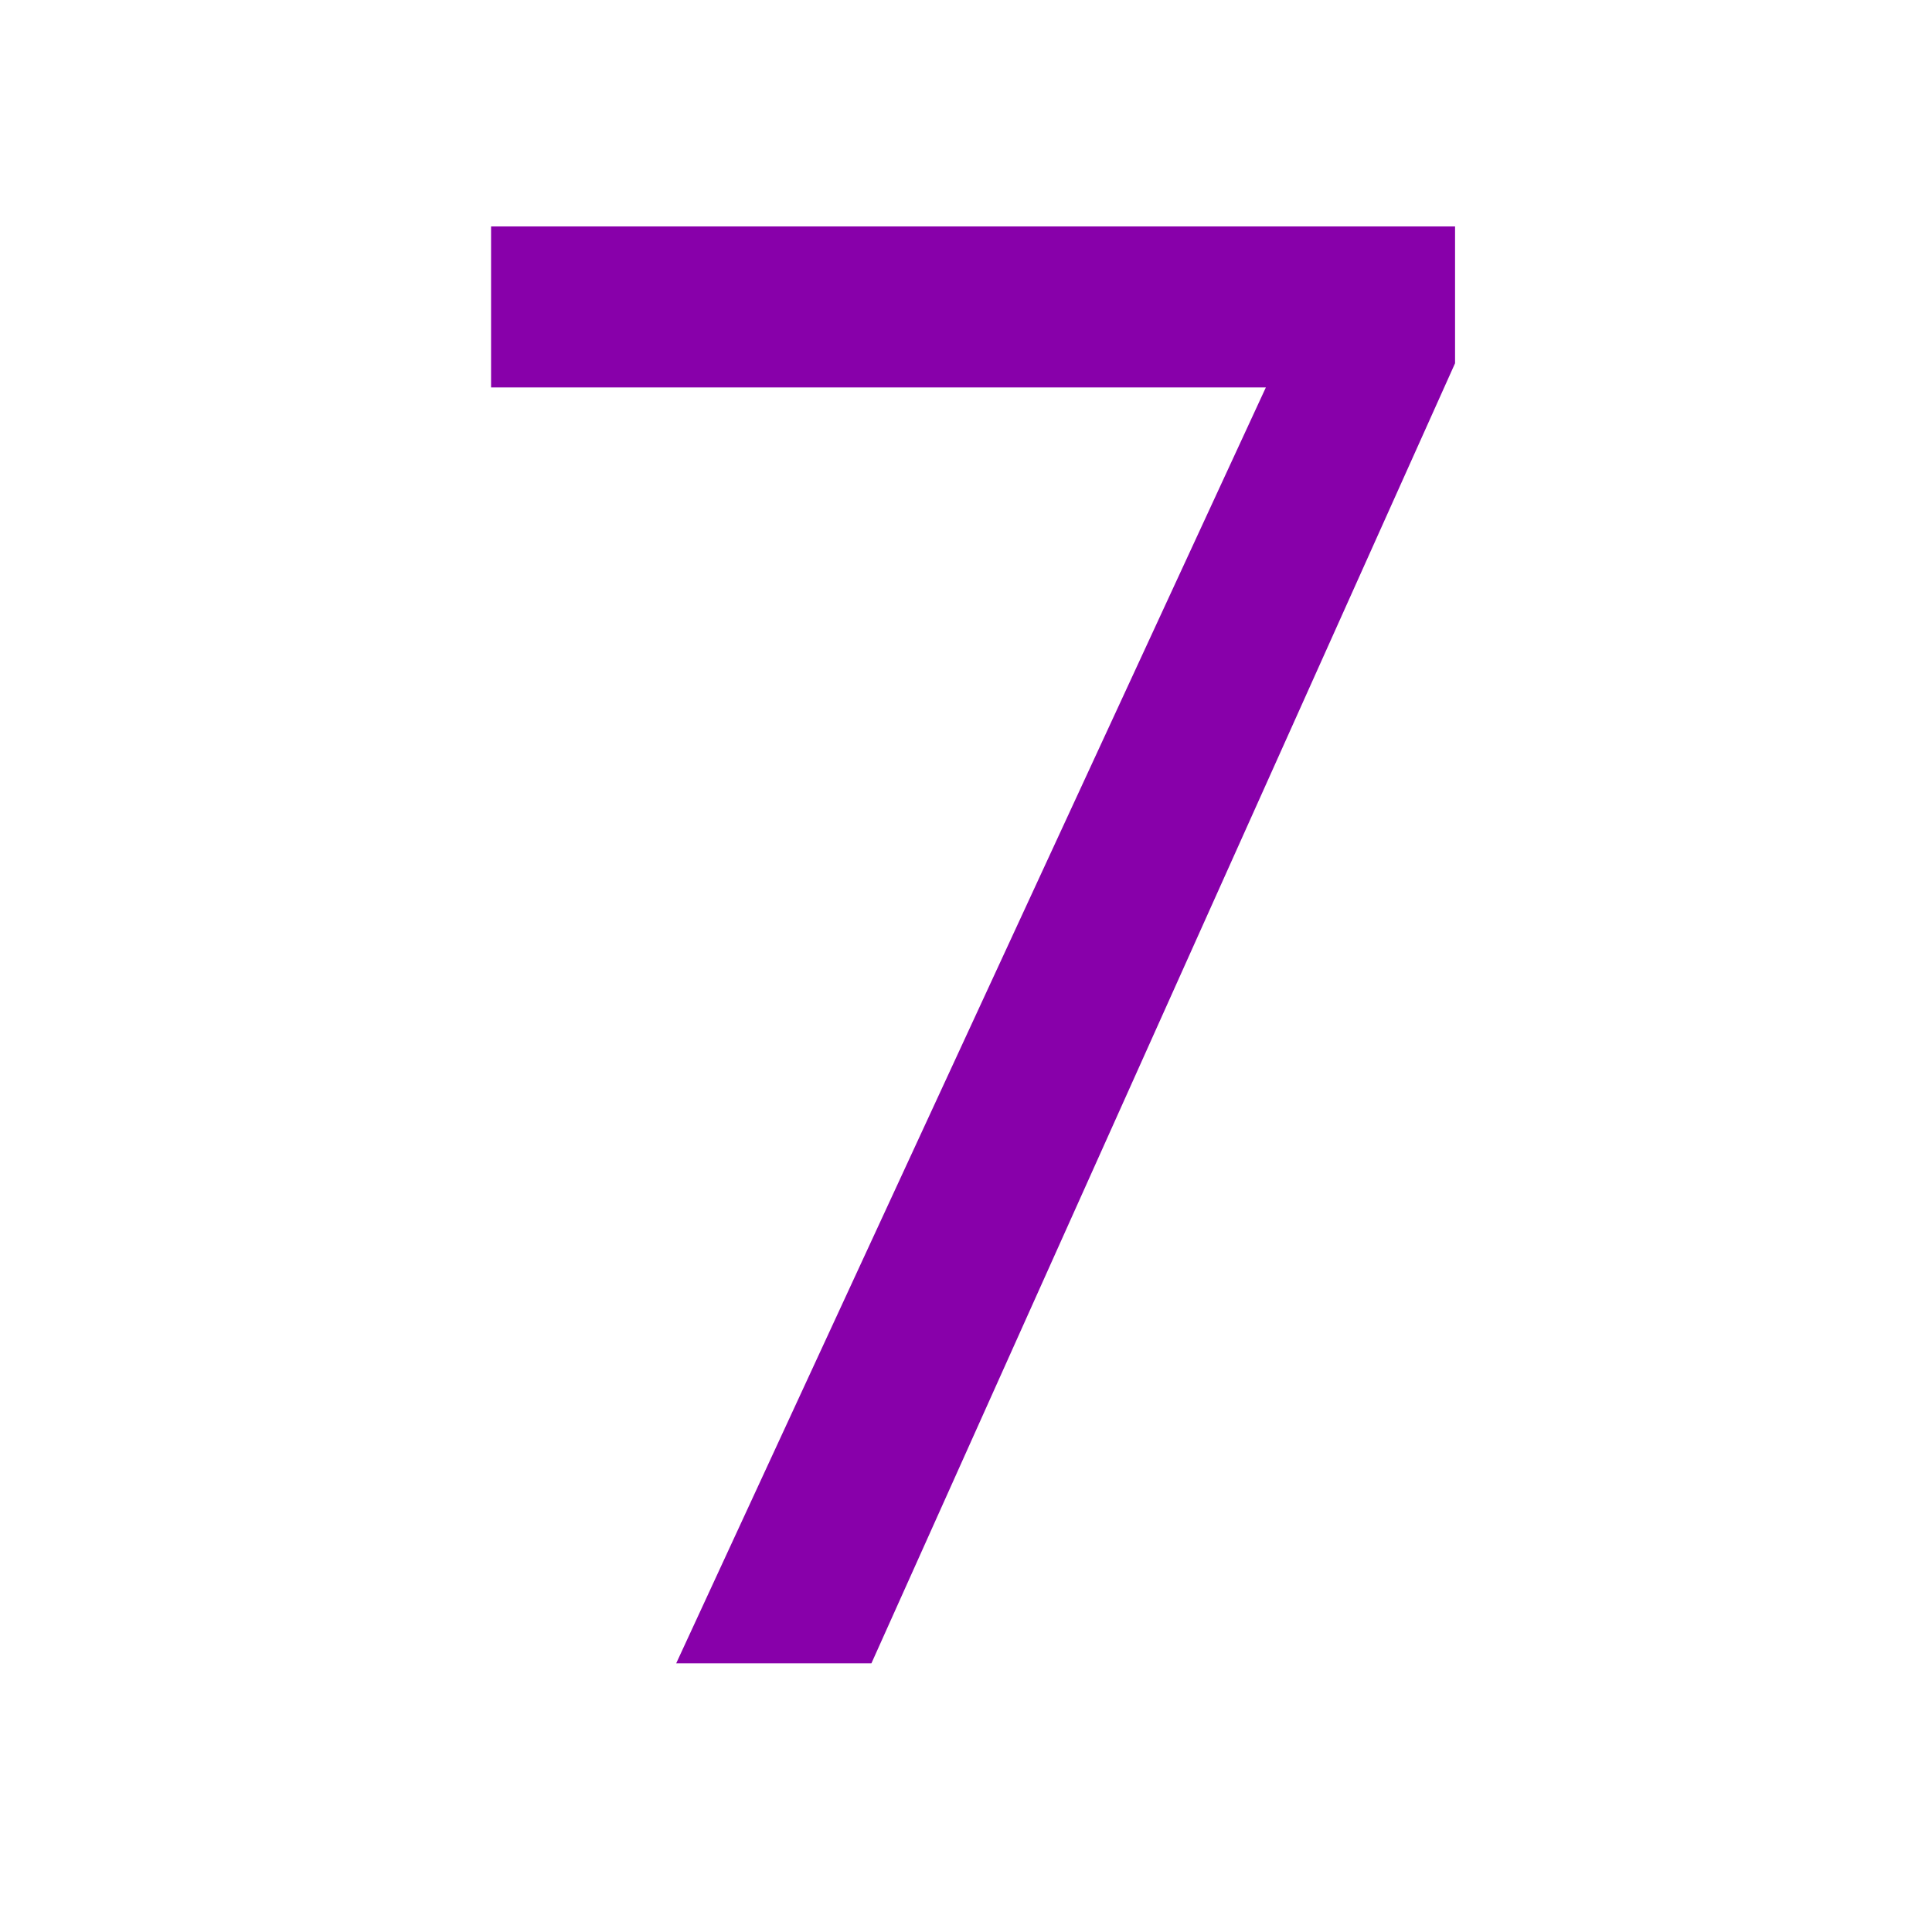
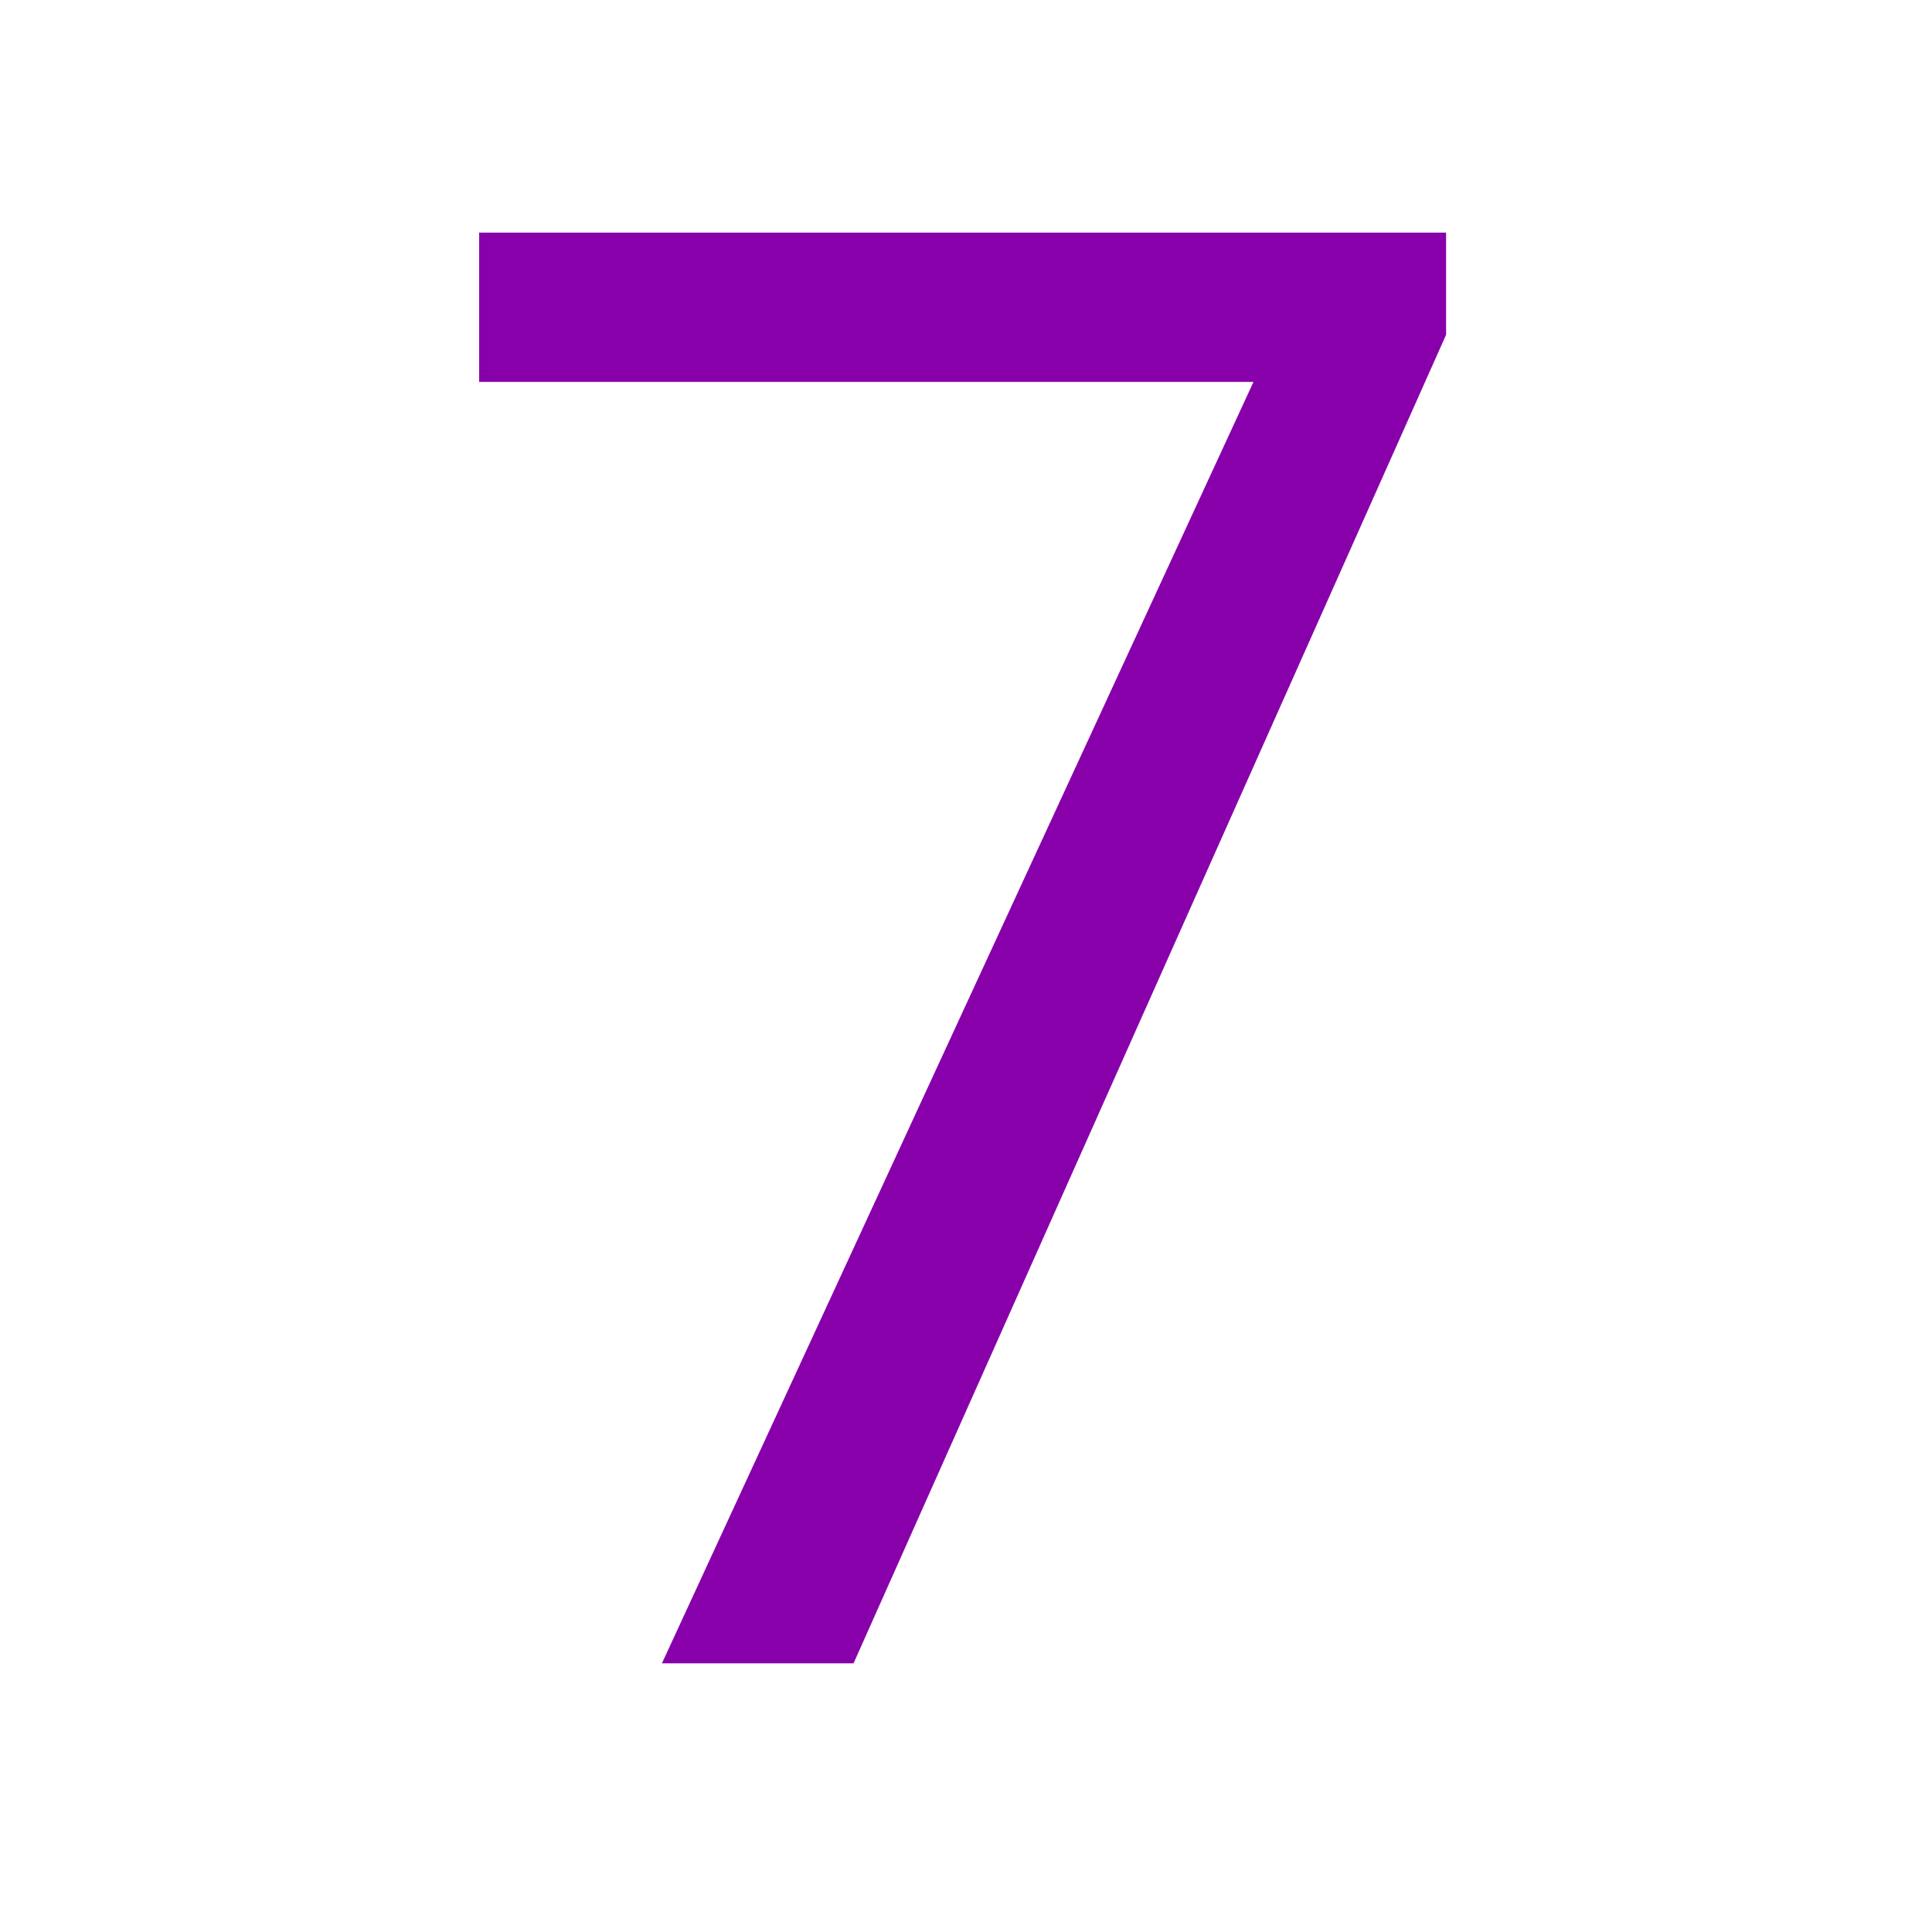
<svg xmlns="http://www.w3.org/2000/svg" width="512" height="512" viewBox="0 0 512 512" version="1.1" id="svg1">
  <defs id="defs1">
    <linearGradient id="swatch2">
      <stop style="stop-color:#4d4d4d;stop-opacity:0.317;" offset="0" id="stop2" />
    </linearGradient>
  </defs>
  <g id="layer1">
-     <text xml:space="preserve" style="font-style:normal;font-variant:normal;font-weight:normal;font-stretch:normal;font-size:192px;font-family:Ubuntu;-inkscape-font-specification:'Ubuntu, Normal';font-variant-ligatures:normal;font-variant-caps:normal;font-variant-numeric:normal;font-variant-east-asian:normal;text-align:start;writing-mode:lr-tb;direction:ltr;text-anchor:start;fill:#8800aa;stroke-width:40" x="106.667" y="440.8" id="text2">
-       <tspan id="tspan2" x="106.667" y="440.8" style="font-style:normal;font-variant:normal;font-weight:normal;font-stretch:normal;font-size:533.333px;font-family:Ubuntu;-inkscape-font-specification:'Ubuntu, Normal';font-variant-ligatures:normal;font-variant-caps:normal;font-variant-numeric:normal;font-variant-east-asian:normal;fill:#8800aa">7</tspan>
+     <text xml:space="preserve" style="font-style:normal;font-variant:normal;font-weight:normal;font-stretch:normal;font-size:192px;font-family:Roboto,Arial,Helvetica;-inkscape-font-specification:'Ubuntu, Normal';font-variant-ligatures:normal;font-variant-caps:normal;font-variant-numeric:normal;font-variant-east-asian:normal;text-align:start;writing-mode:lr-tb;direction:ltr;text-anchor:start;fill:#8800aa;stroke-width:40" x="106.667" y="440.8" id="text2">
+       <tspan id="tspan2" x="106.667" y="440.8" style="font-style:normal;font-variant:normal;font-weight:normal;font-stretch:normal;font-size:533.333px;font-family:Roboto,Arial,Helvetica;-inkscape-font-specification:'Ubuntu, Normal';font-variant-ligatures:normal;font-variant-caps:normal;font-variant-numeric:normal;font-variant-east-asian:normal;fill:#8800aa">7</tspan>
    </text>
  </g>
</svg>
